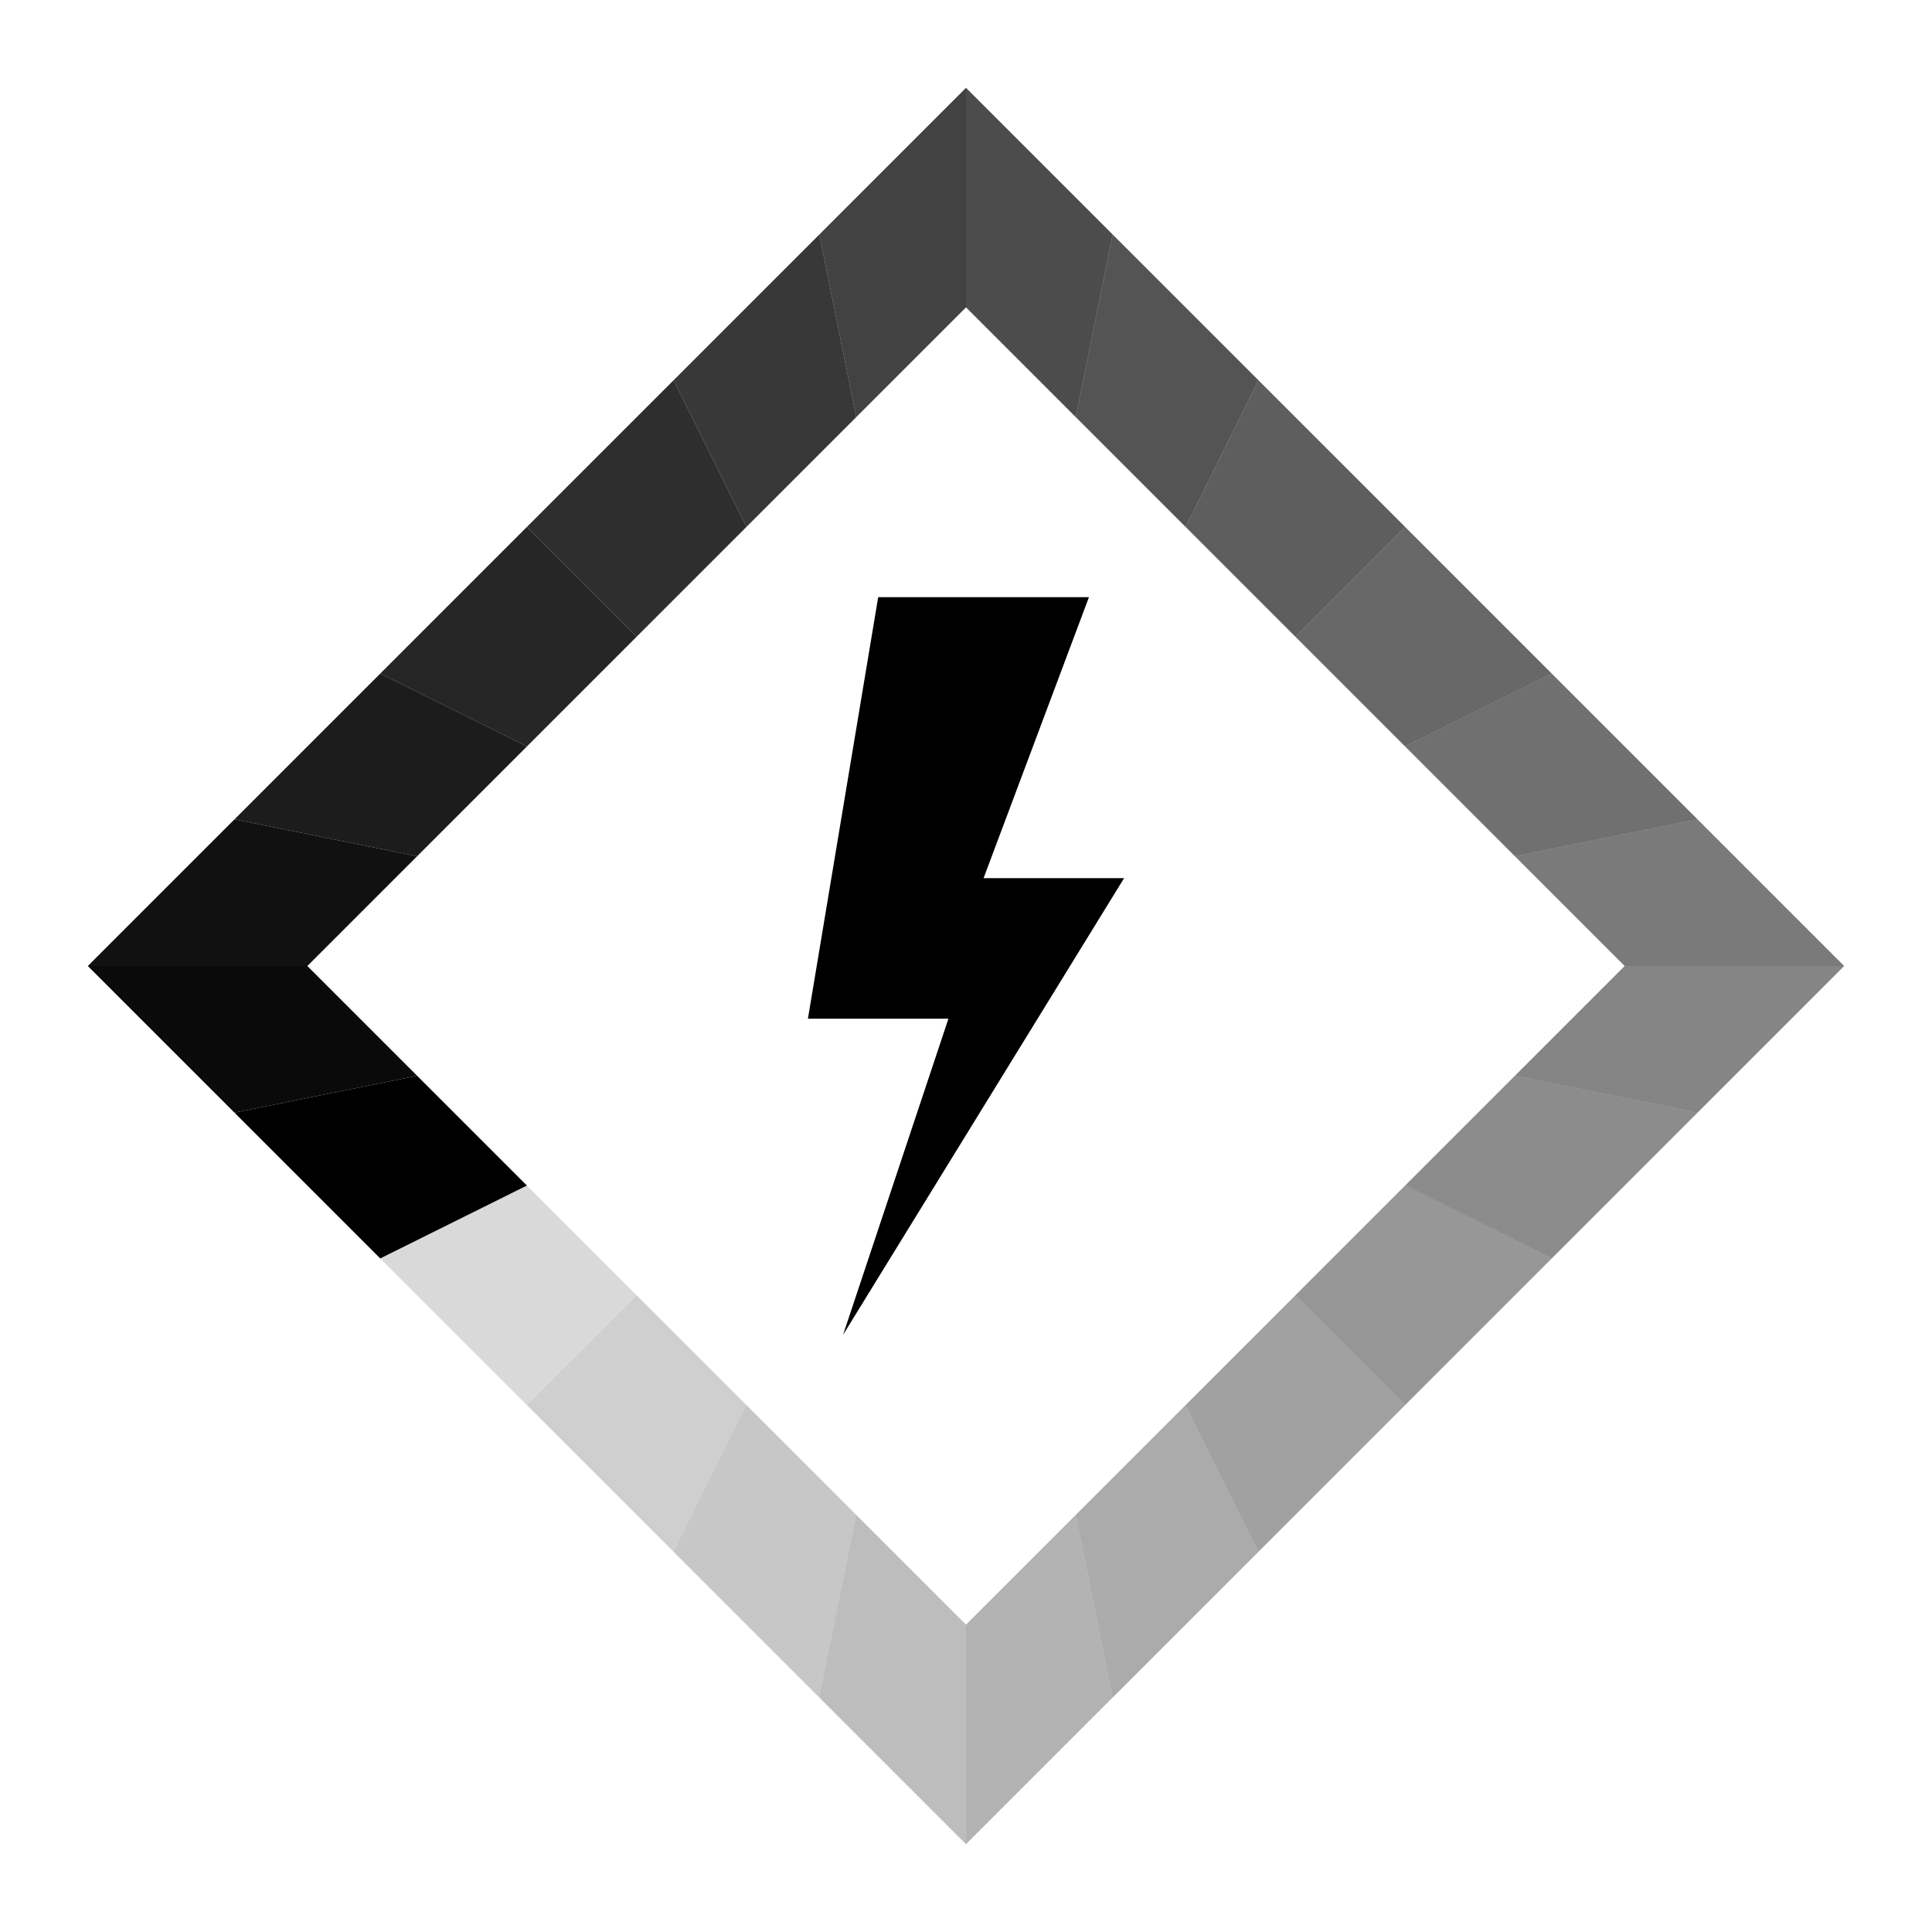
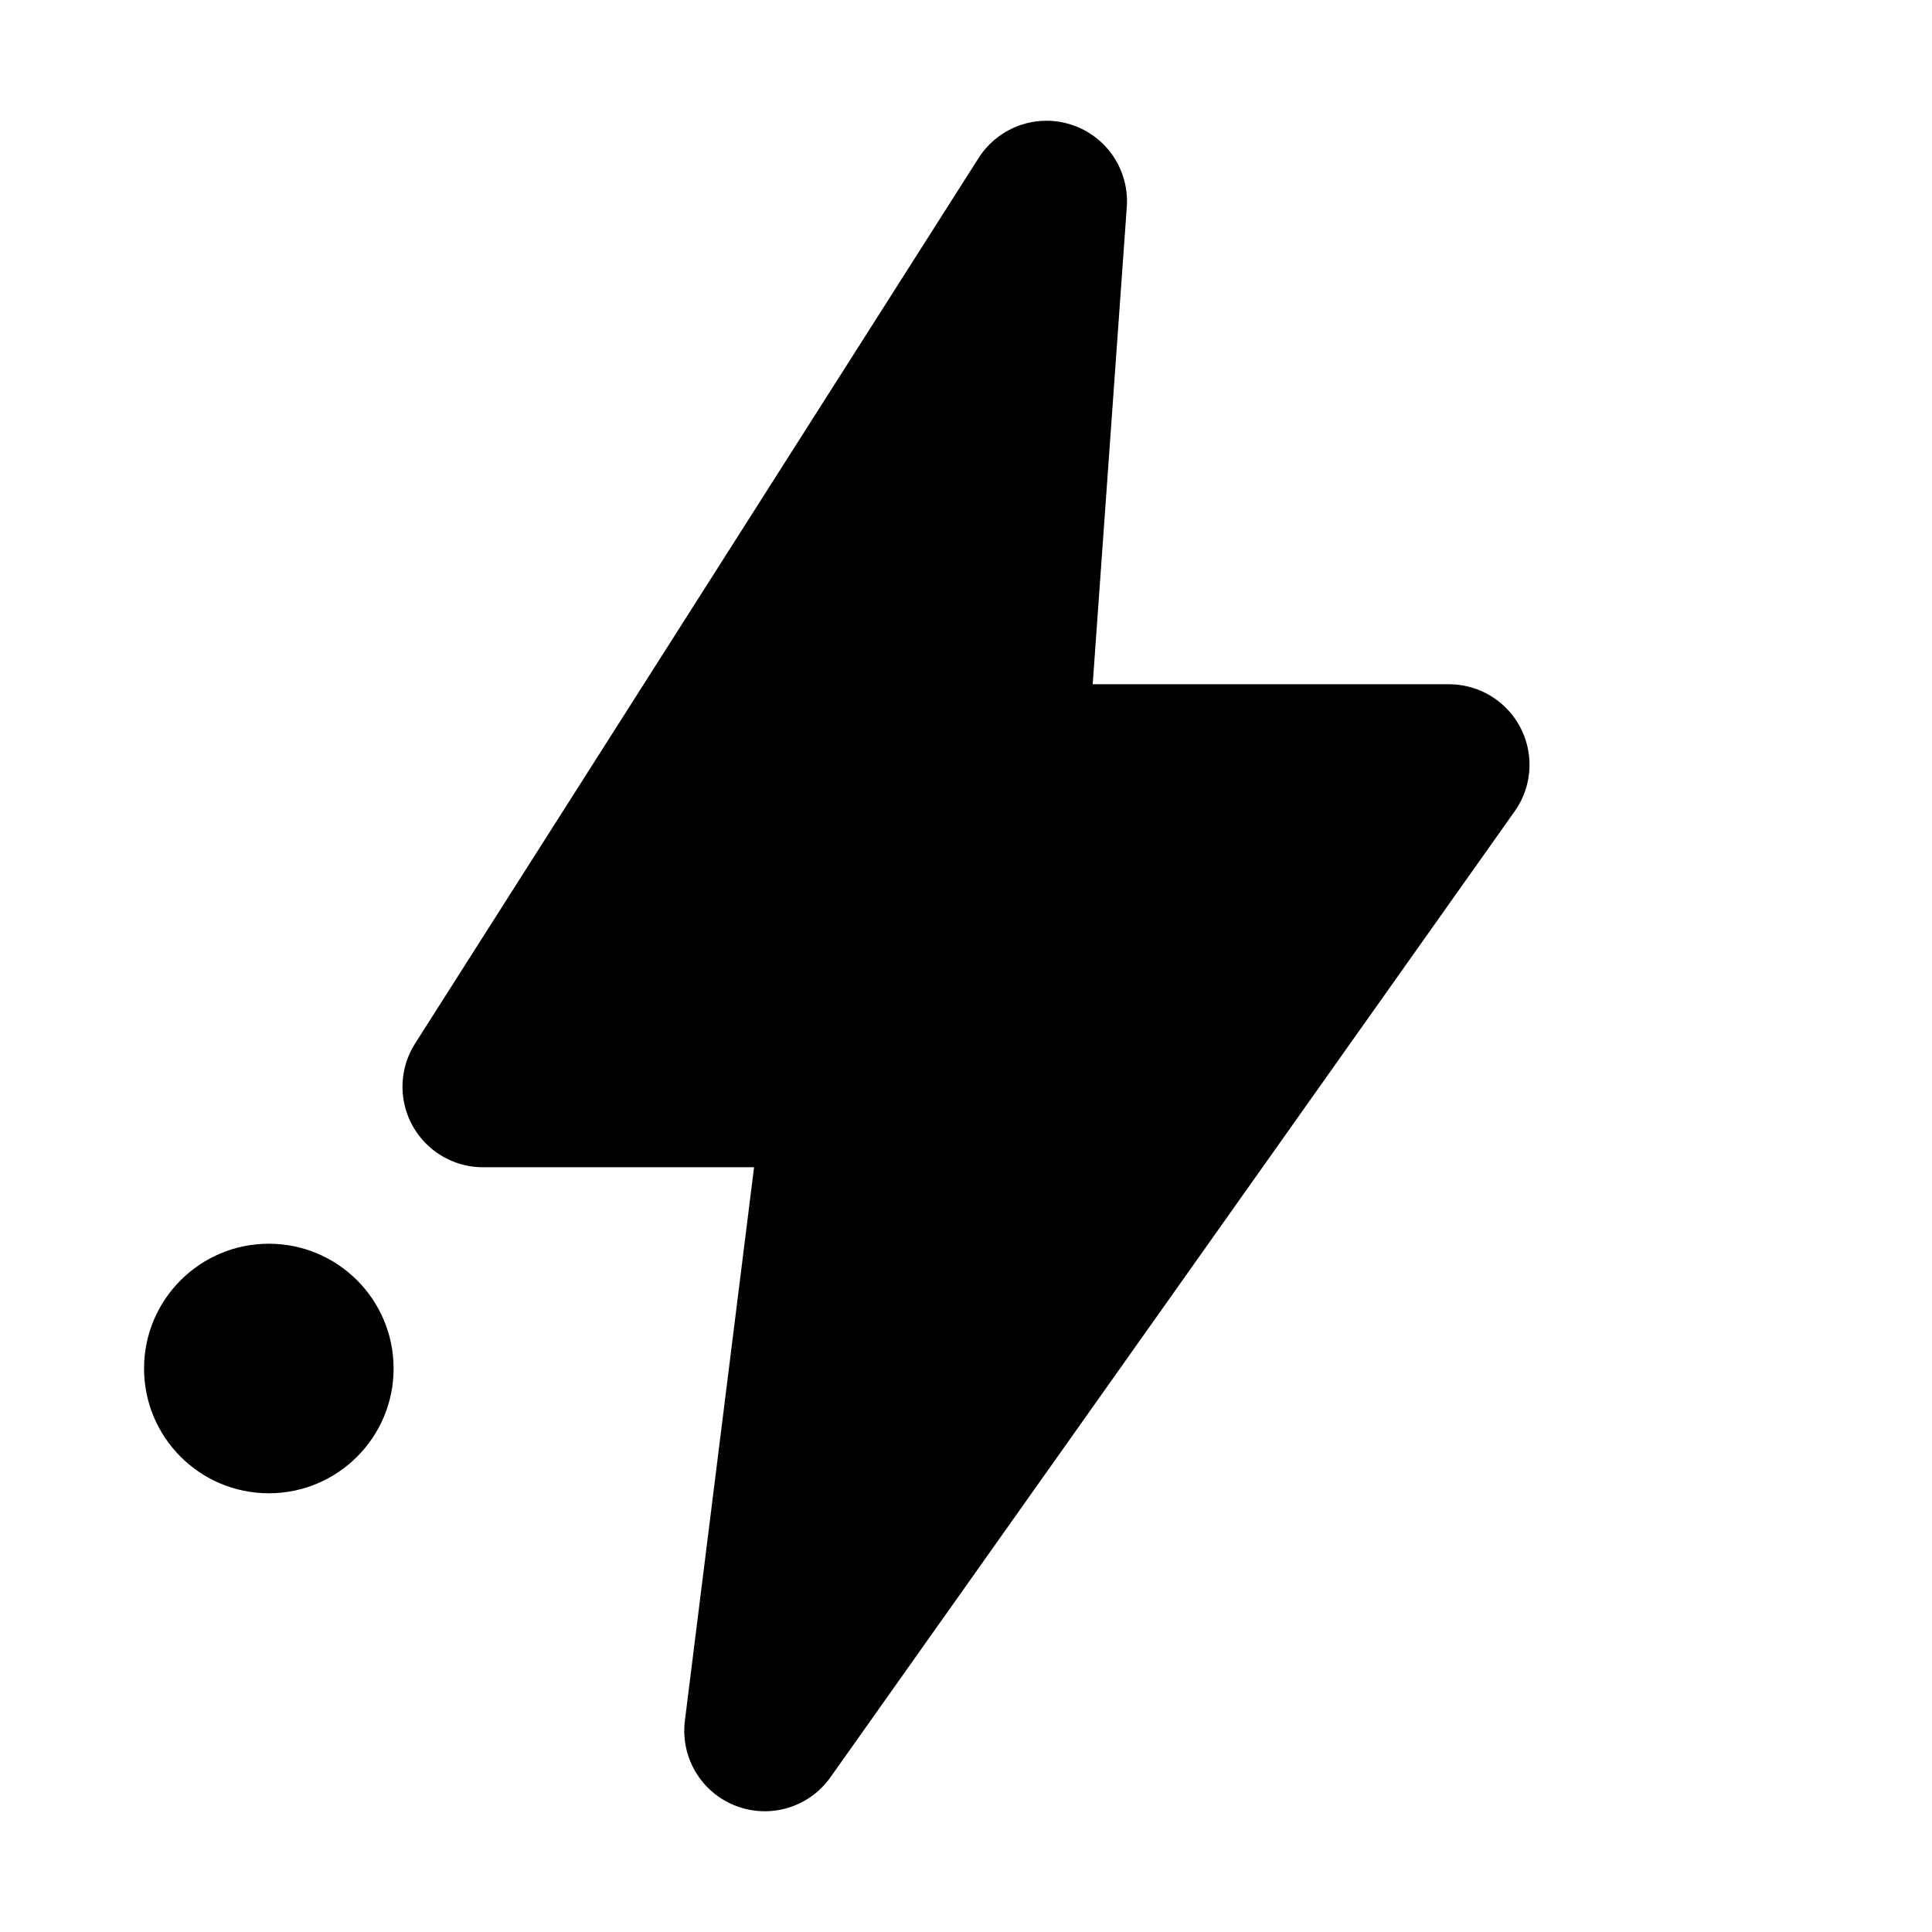
- <svg xmlns="http://www.w3.org/2000/svg" width="300" height="300" viewBox="40 40 220 220" fill="none">
-   <path d="M150,50 L166.7,66.7 L162.5,87.5 L150,75 Z" fill="black" fill-opacity="0.7" />
-   <path d="M166.7,66.7 L183.3,83.3 L175,100 L162.5,87.5 Z" fill="black" fill-opacity="0.67" />
-   <path d="M183.3,83.3 L200,100 L187.5,112.5 L175,100 Z" fill="black" fill-opacity="0.63" />
-   <path d="M200,100 L216.7,116.7 L200,125 L187.5,112.5 Z" fill="black" fill-opacity="0.59" />
-   <path d="M216.7,116.7 L233.3,133.3 L212.5,137.5 L200,125 Z" fill="black" fill-opacity="0.56" />
-   <path d="M233.3,133.3 L250,150 L225,150 L212.5,137.5 Z" fill="black" fill-opacity="0.52" />
-   <path d="M250,150 L233.3,166.7 L212.5,162.5 L225,150 Z" fill="black" fill-opacity="0.48" />
-   <path d="M233.3,166.7 L216.7,183.3 L200,175 L212.5,162.5 Z" fill="black" fill-opacity="0.45" />
-   <path d="M216.7,183.3 L200,200 L187.5,187.5 L200,175 Z" fill="black" fill-opacity="0.41" />
-   <path d="M200,200 L183.3,216.7 L175,200 L187.5,187.5 Z" fill="black" fill-opacity="0.37" />
-   <path d="M183.3,216.7 L166.7,233.3 L162.5,212.5 L175,200 Z" fill="black" fill-opacity="0.33" />
-   <path d="M166.7,233.3 L150,250 L150,225 L162.5,212.5 Z" fill="black" fill-opacity="0.3" />
-   <path d="M150,250 L133.3,233.3 L137.5,212.5 L150,225 Z" fill="black" fill-opacity="0.26" />
-   <path d="M133.3,233.3 L116.7,216.7 L125,200 L137.5,212.5 Z" fill="black" fill-opacity="0.22" />
-   <path d="M116.7,216.7 L100,200 L112.5,187.5 L125,200 Z" fill="black" fill-opacity="0.19" />
-   <path d="M100,200 L83.3,183.3 L100,175 L112.5,187.5 Z" fill="black" fill-opacity="0.15" />
-   <path d="M83.3,183.3 L66.7,166.7 L87.5,162.5 L100,175 Z" fill="black" />
-   <path d="M66.7,166.7 L50,150 L75,150 L87.5,162.5 Z" fill="black" fill-opacity="0.96" />
-   <path d="M50,150 L66.7,133.3 L87.5,137.5 L75,150 Z" fill="black" fill-opacity="0.93" />
-   <path d="M66.7,133.3 L83.3,116.7 L100,125 L87.5,137.5 Z" fill="black" fill-opacity="0.89" />
-   <path d="M83.3,116.7 L100,100 L112.5,112.5 L100,125 Z" fill="black" fill-opacity="0.85" />
-   <path d="M100,100 L116.7,83.3 L125,100 L112.5,112.5 Z" fill="black" fill-opacity="0.82" />
-   <path d="M116.7,83.3 L133.3,66.7 L137.5,87.5 L125,100 Z" fill="black" fill-opacity="0.78" />
-   <path d="M133.3,66.7 L150,50 L150,75 L137.5,87.5 Z" fill="black" fill-opacity="0.74" />
-   <path d="M140,108 L164,108 L152,140 L168,140 L136,192 L148,156 L132,156 Z" fill="black" />
+ <svg xmlns="http://www.w3.org/2000/svg" viewBox="0 0 48 48" fill="none">
+   <path d="M26 5 L12 27 H21 L19 43 L36 19 H25 Z" fill="black" stroke="black" stroke-width="4" stroke-linejoin="round" />
+   <circle cx="6.679" cy="34.000" r="3.1" fill="black" />
</svg>
